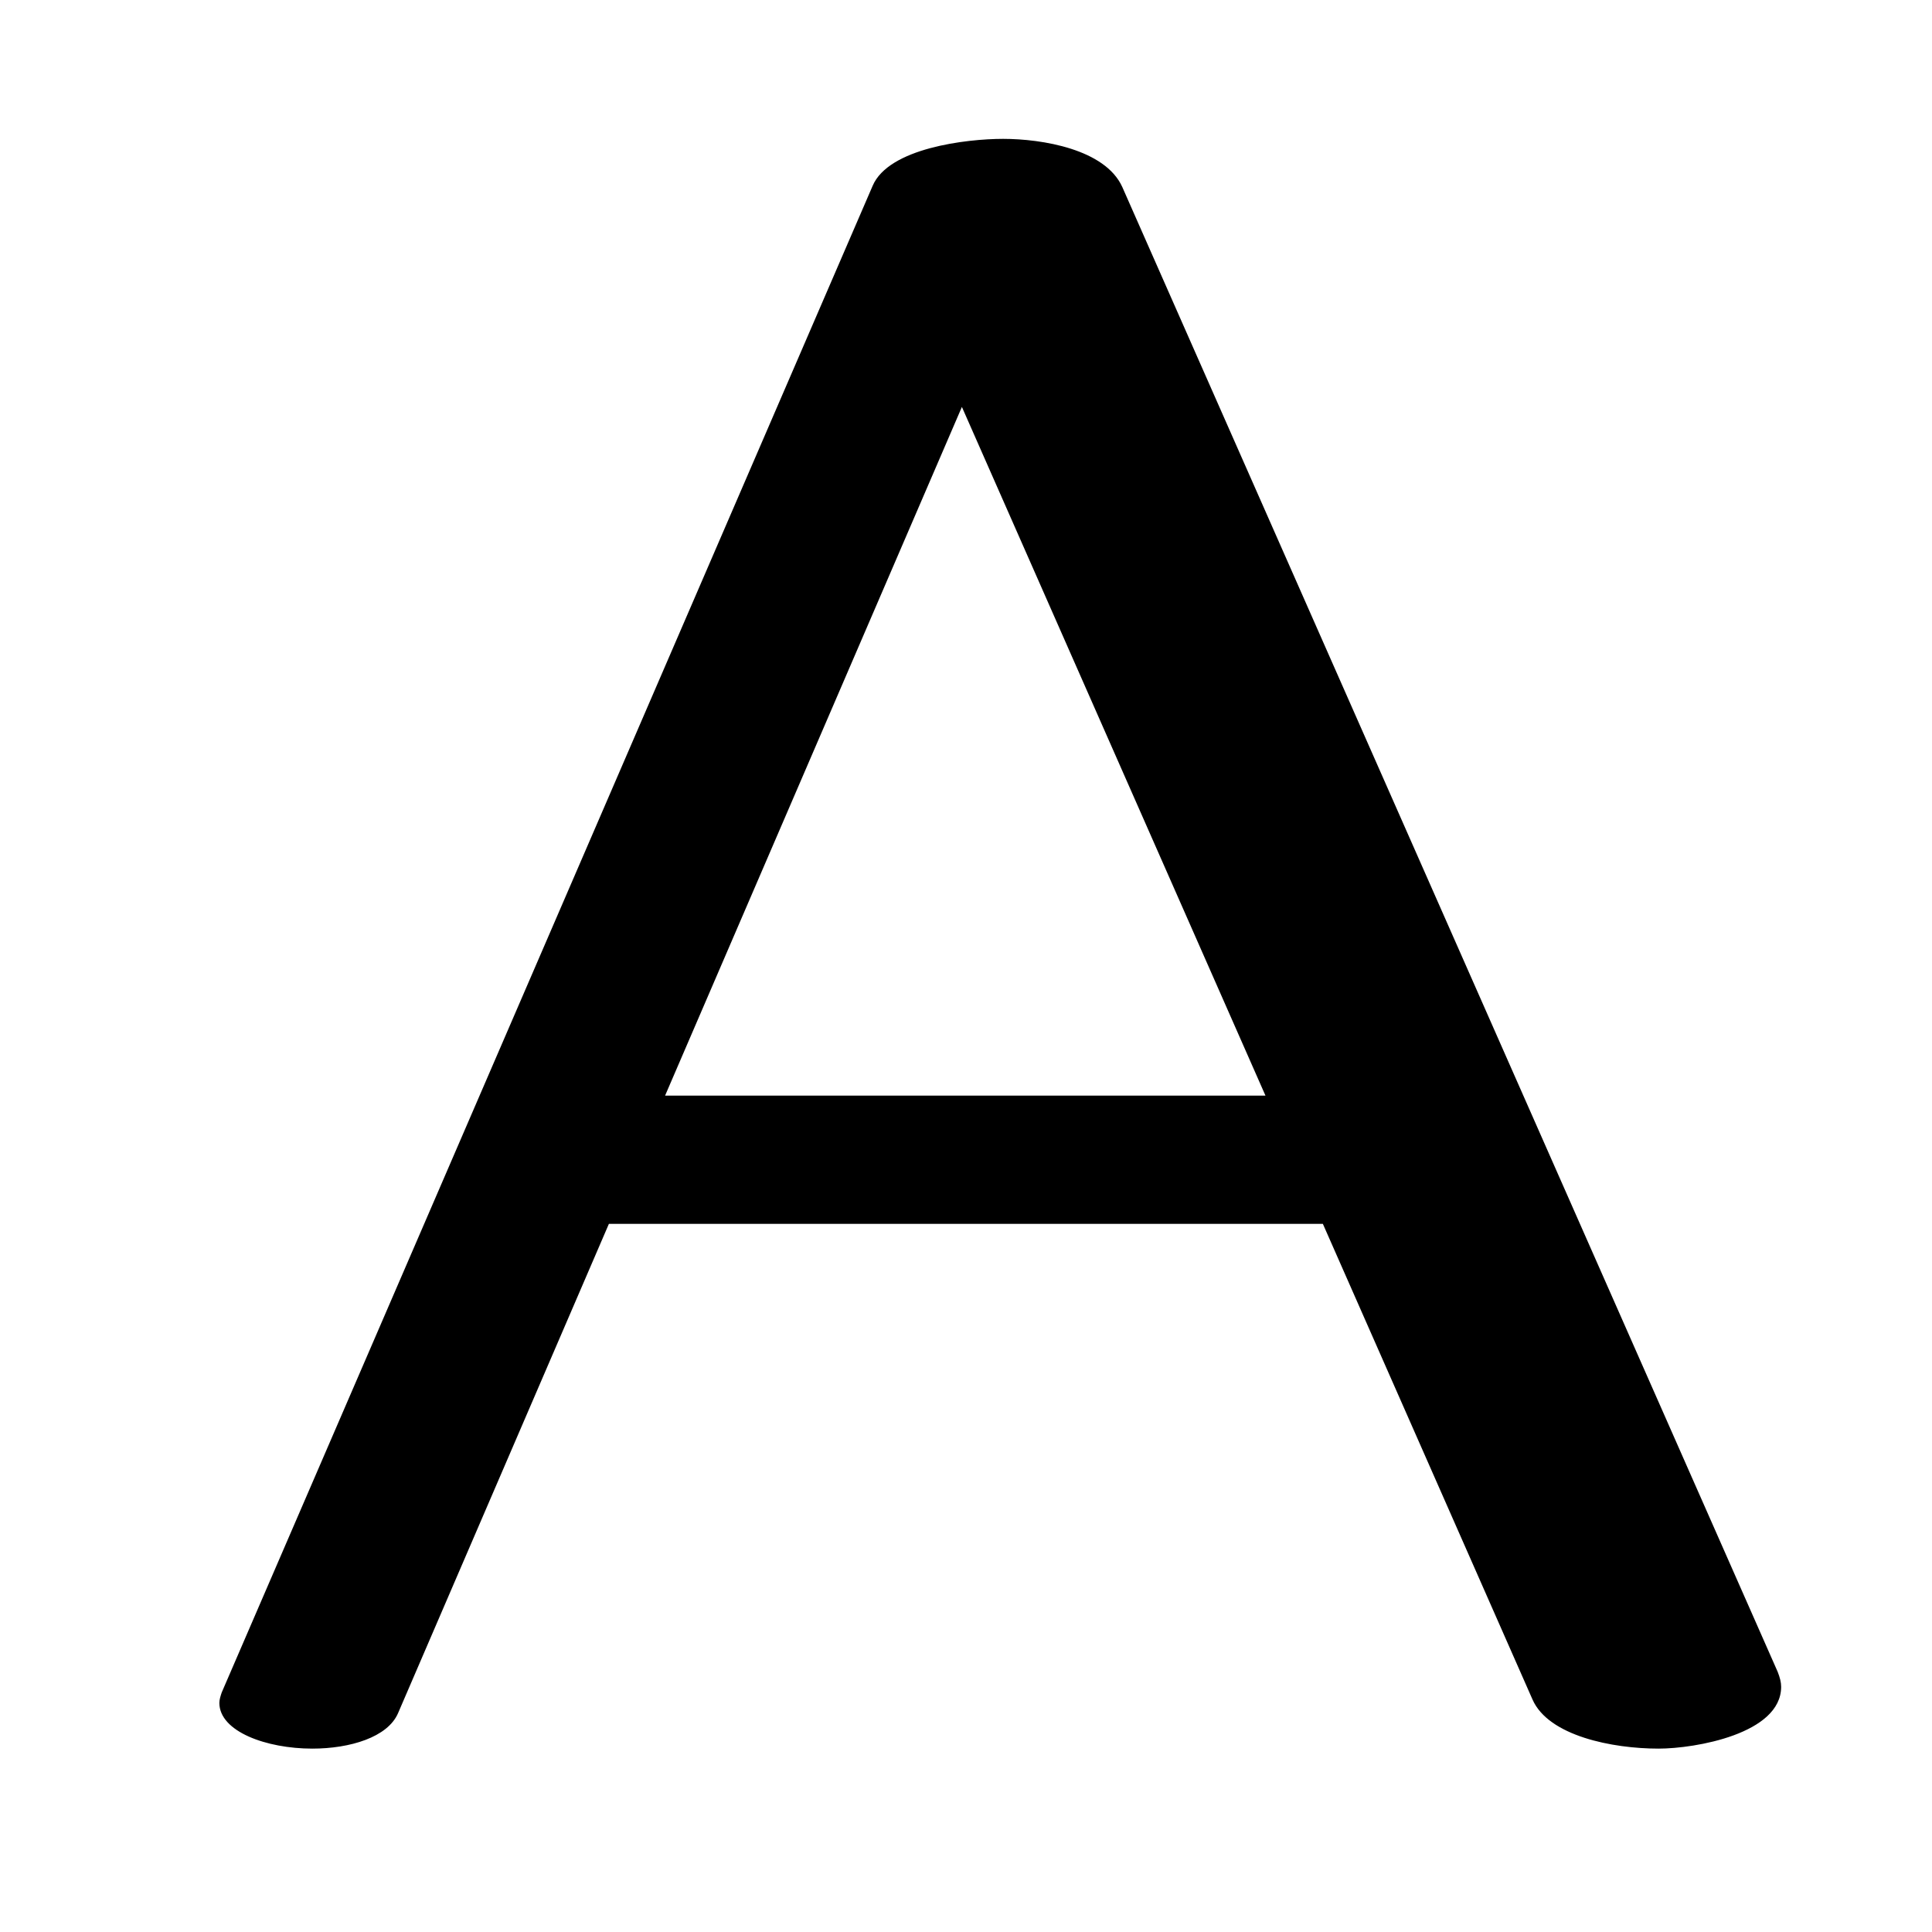
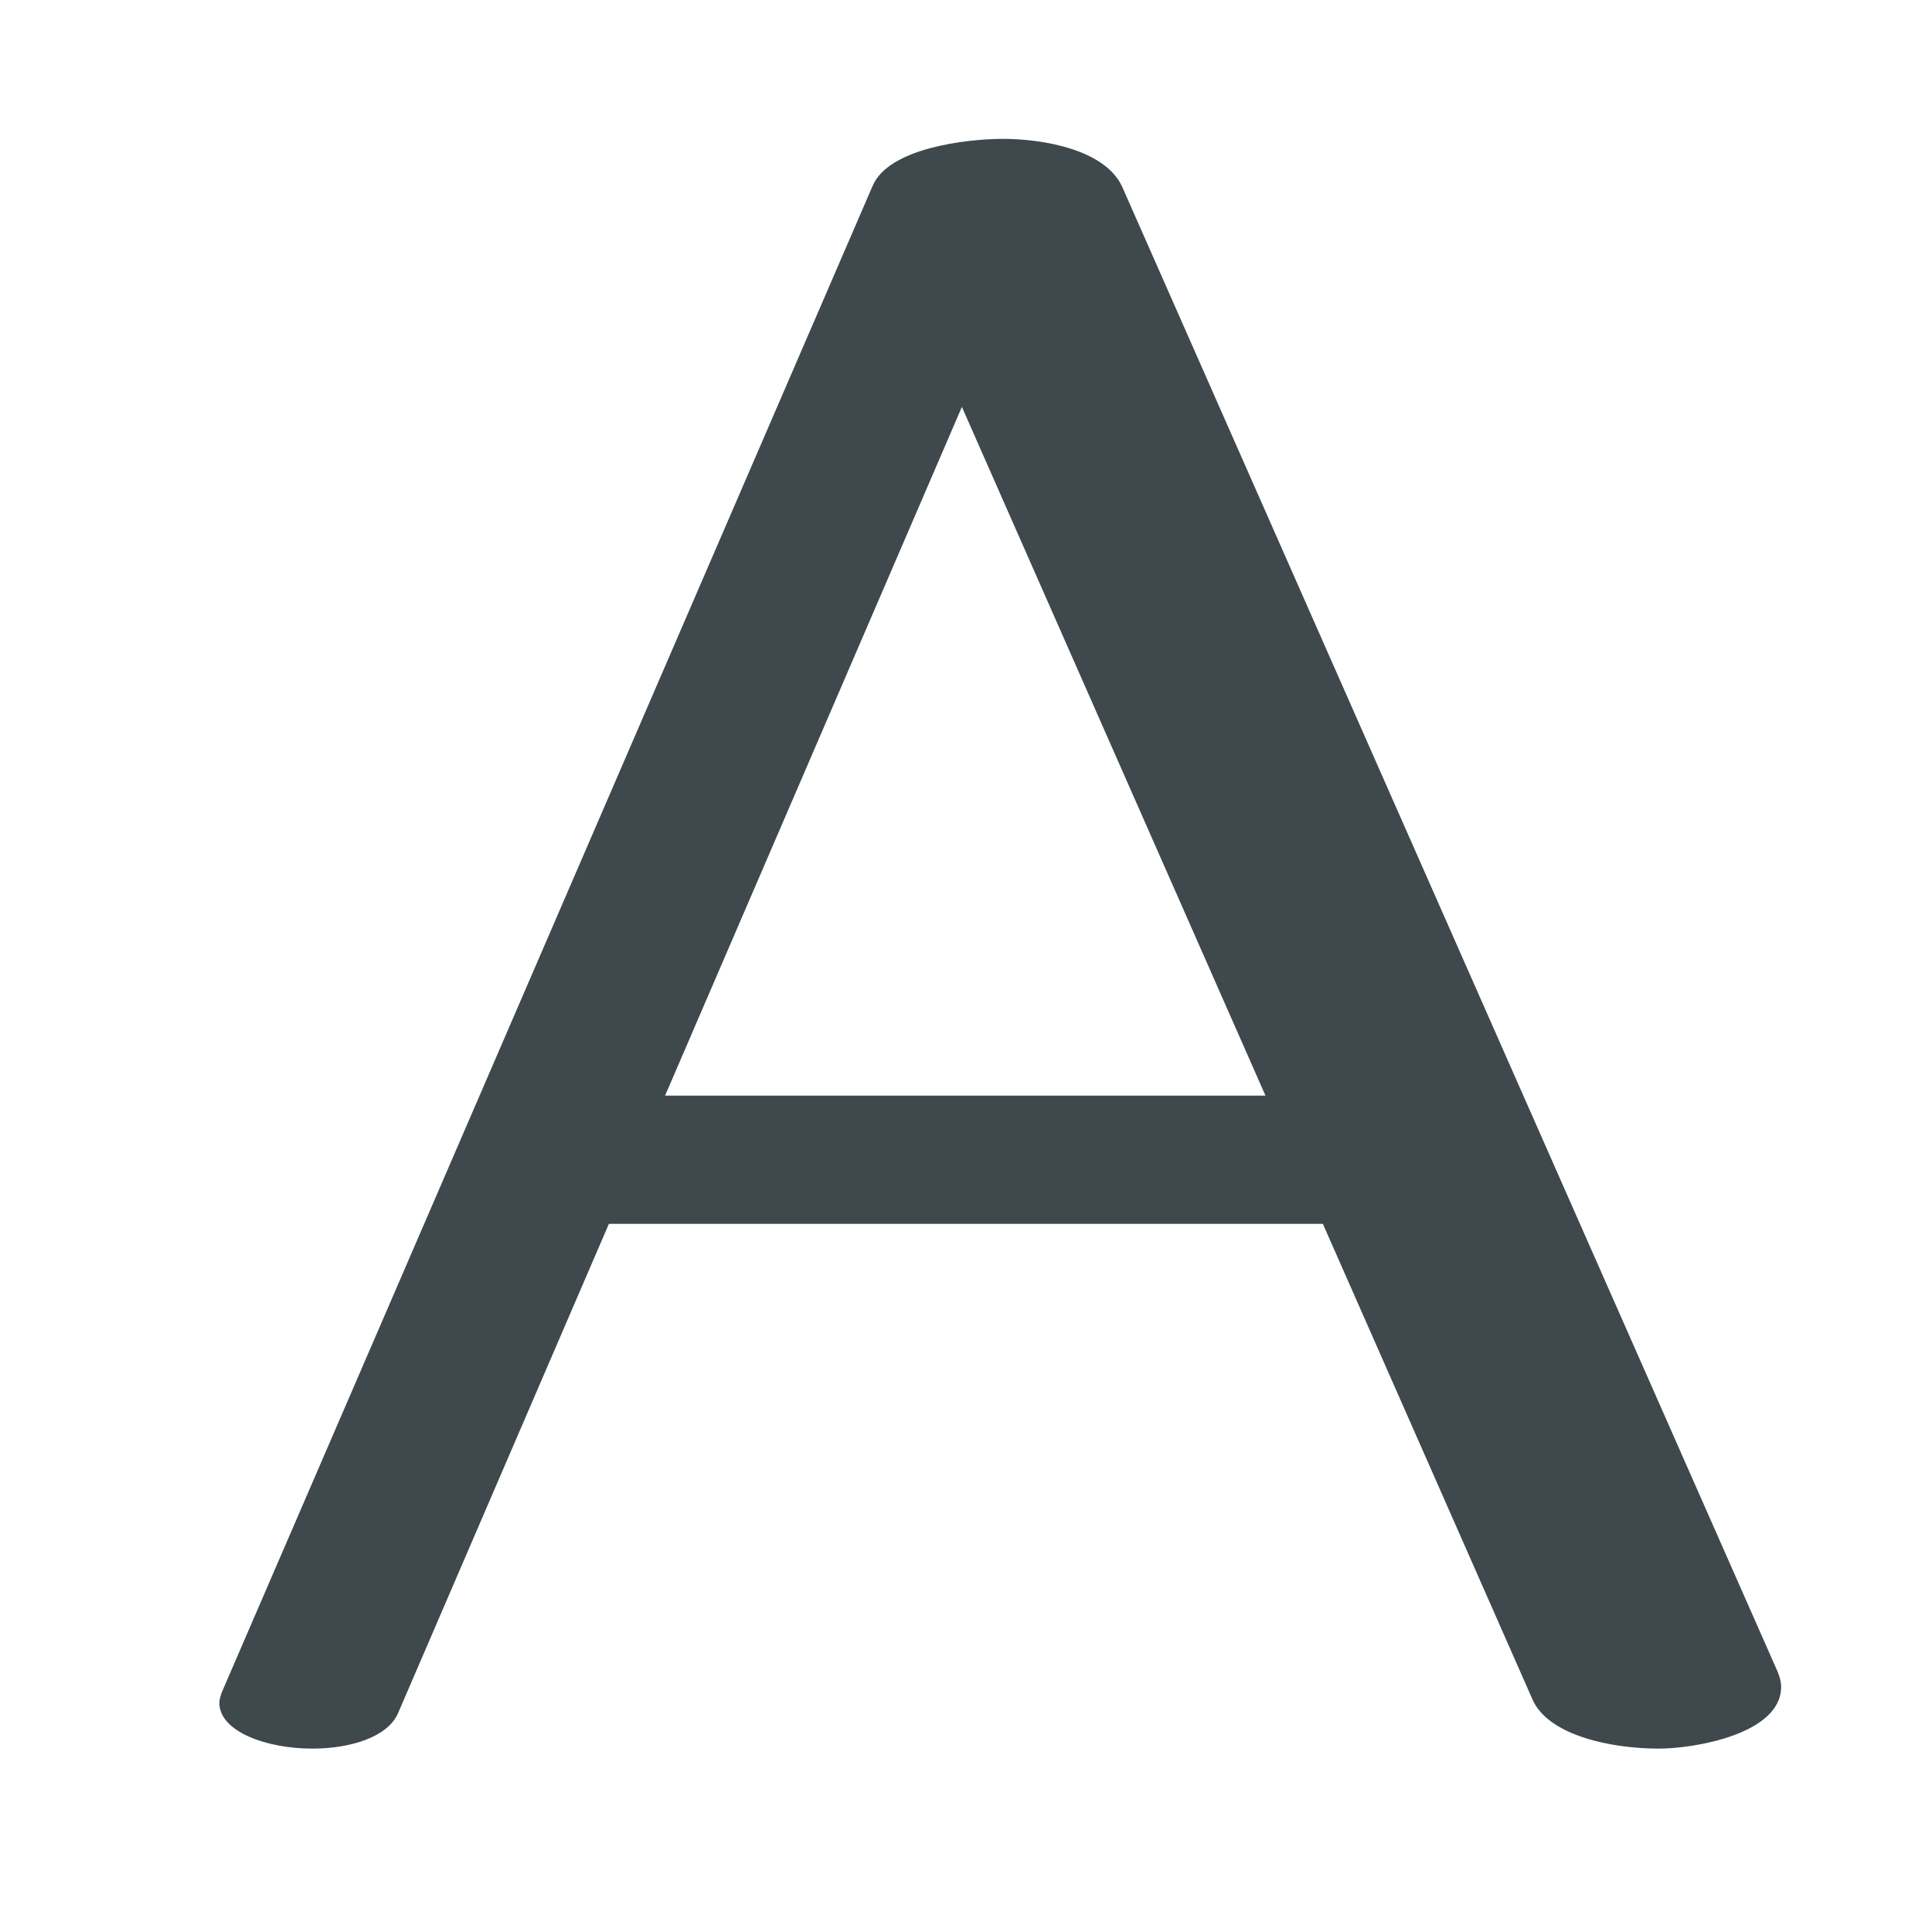
<svg xmlns="http://www.w3.org/2000/svg" height="24px" viewBox="0 0 24 24" width="24px" fill="#000000" version="1.1" id="svg6">
  <defs id="defs10" />
  <path d="M0 0h24v24H0V0z" fill="none" id="path2" />
-   <path id="text818" style="font-style:normal;font-variant:normal;font-weight:bold;font-stretch:normal;font-size:29.151px;line-height:1.25;font-family:Gayathri;-inkscape-font-specification:'Gayathri Bold';letter-spacing:0px;word-spacing:0px;fill:#000000;fill-opacity:1;stroke:none;stroke-width:1" d="m 12.461,1.725 c -0.455,0 -1.422,0.114 -1.621,0.584 L 2.754,21.025 c -0.014,0.043 -0.029,0.086 -0.029,0.129 0,0.356 0.585,0.568 1.154,0.568 0.47,0 0.938,-0.142 1.066,-0.441 l 2.619,-6.078 h 8.869 l 2.604,5.908 c 0.199,0.455 0.997,0.611 1.566,0.611 0.455,0 1.523,-0.184 1.523,-0.768 0,-0.057 -0.015,-0.114 -0.043,-0.186 L 13.941,2.322 C 13.728,1.853 12.945,1.725 12.461,1.725 Z m -0.512,3.33 3.771,8.555 H 8.262 Z" />
+   <path id="text818" style="font-style:normal;font-variant:normal;font-weight:bold;font-stretch:normal;font-size:29.151px;line-height:1.25;font-family:Gayathri;-inkscape-font-specification:'Gayathri Bold';letter-spacing:0px;word-spacing:0px;fill:#3F494D;fill-opacity:1;stroke:none;stroke-width:1" d="m 12.461,1.725 c -0.455,0 -1.422,0.114 -1.621,0.584 L 2.754,21.025 c -0.014,0.043 -0.029,0.086 -0.029,0.129 0,0.356 0.585,0.568 1.154,0.568 0.47,0 0.938,-0.142 1.066,-0.441 l 2.619,-6.078 h 8.869 l 2.604,5.908 c 0.199,0.455 0.997,0.611 1.566,0.611 0.455,0 1.523,-0.184 1.523,-0.768 0,-0.057 -0.015,-0.114 -0.043,-0.186 L 13.941,2.322 C 13.728,1.853 12.945,1.725 12.461,1.725 Z m -0.512,3.33 3.771,8.555 H 8.262 Z" />
</svg>
